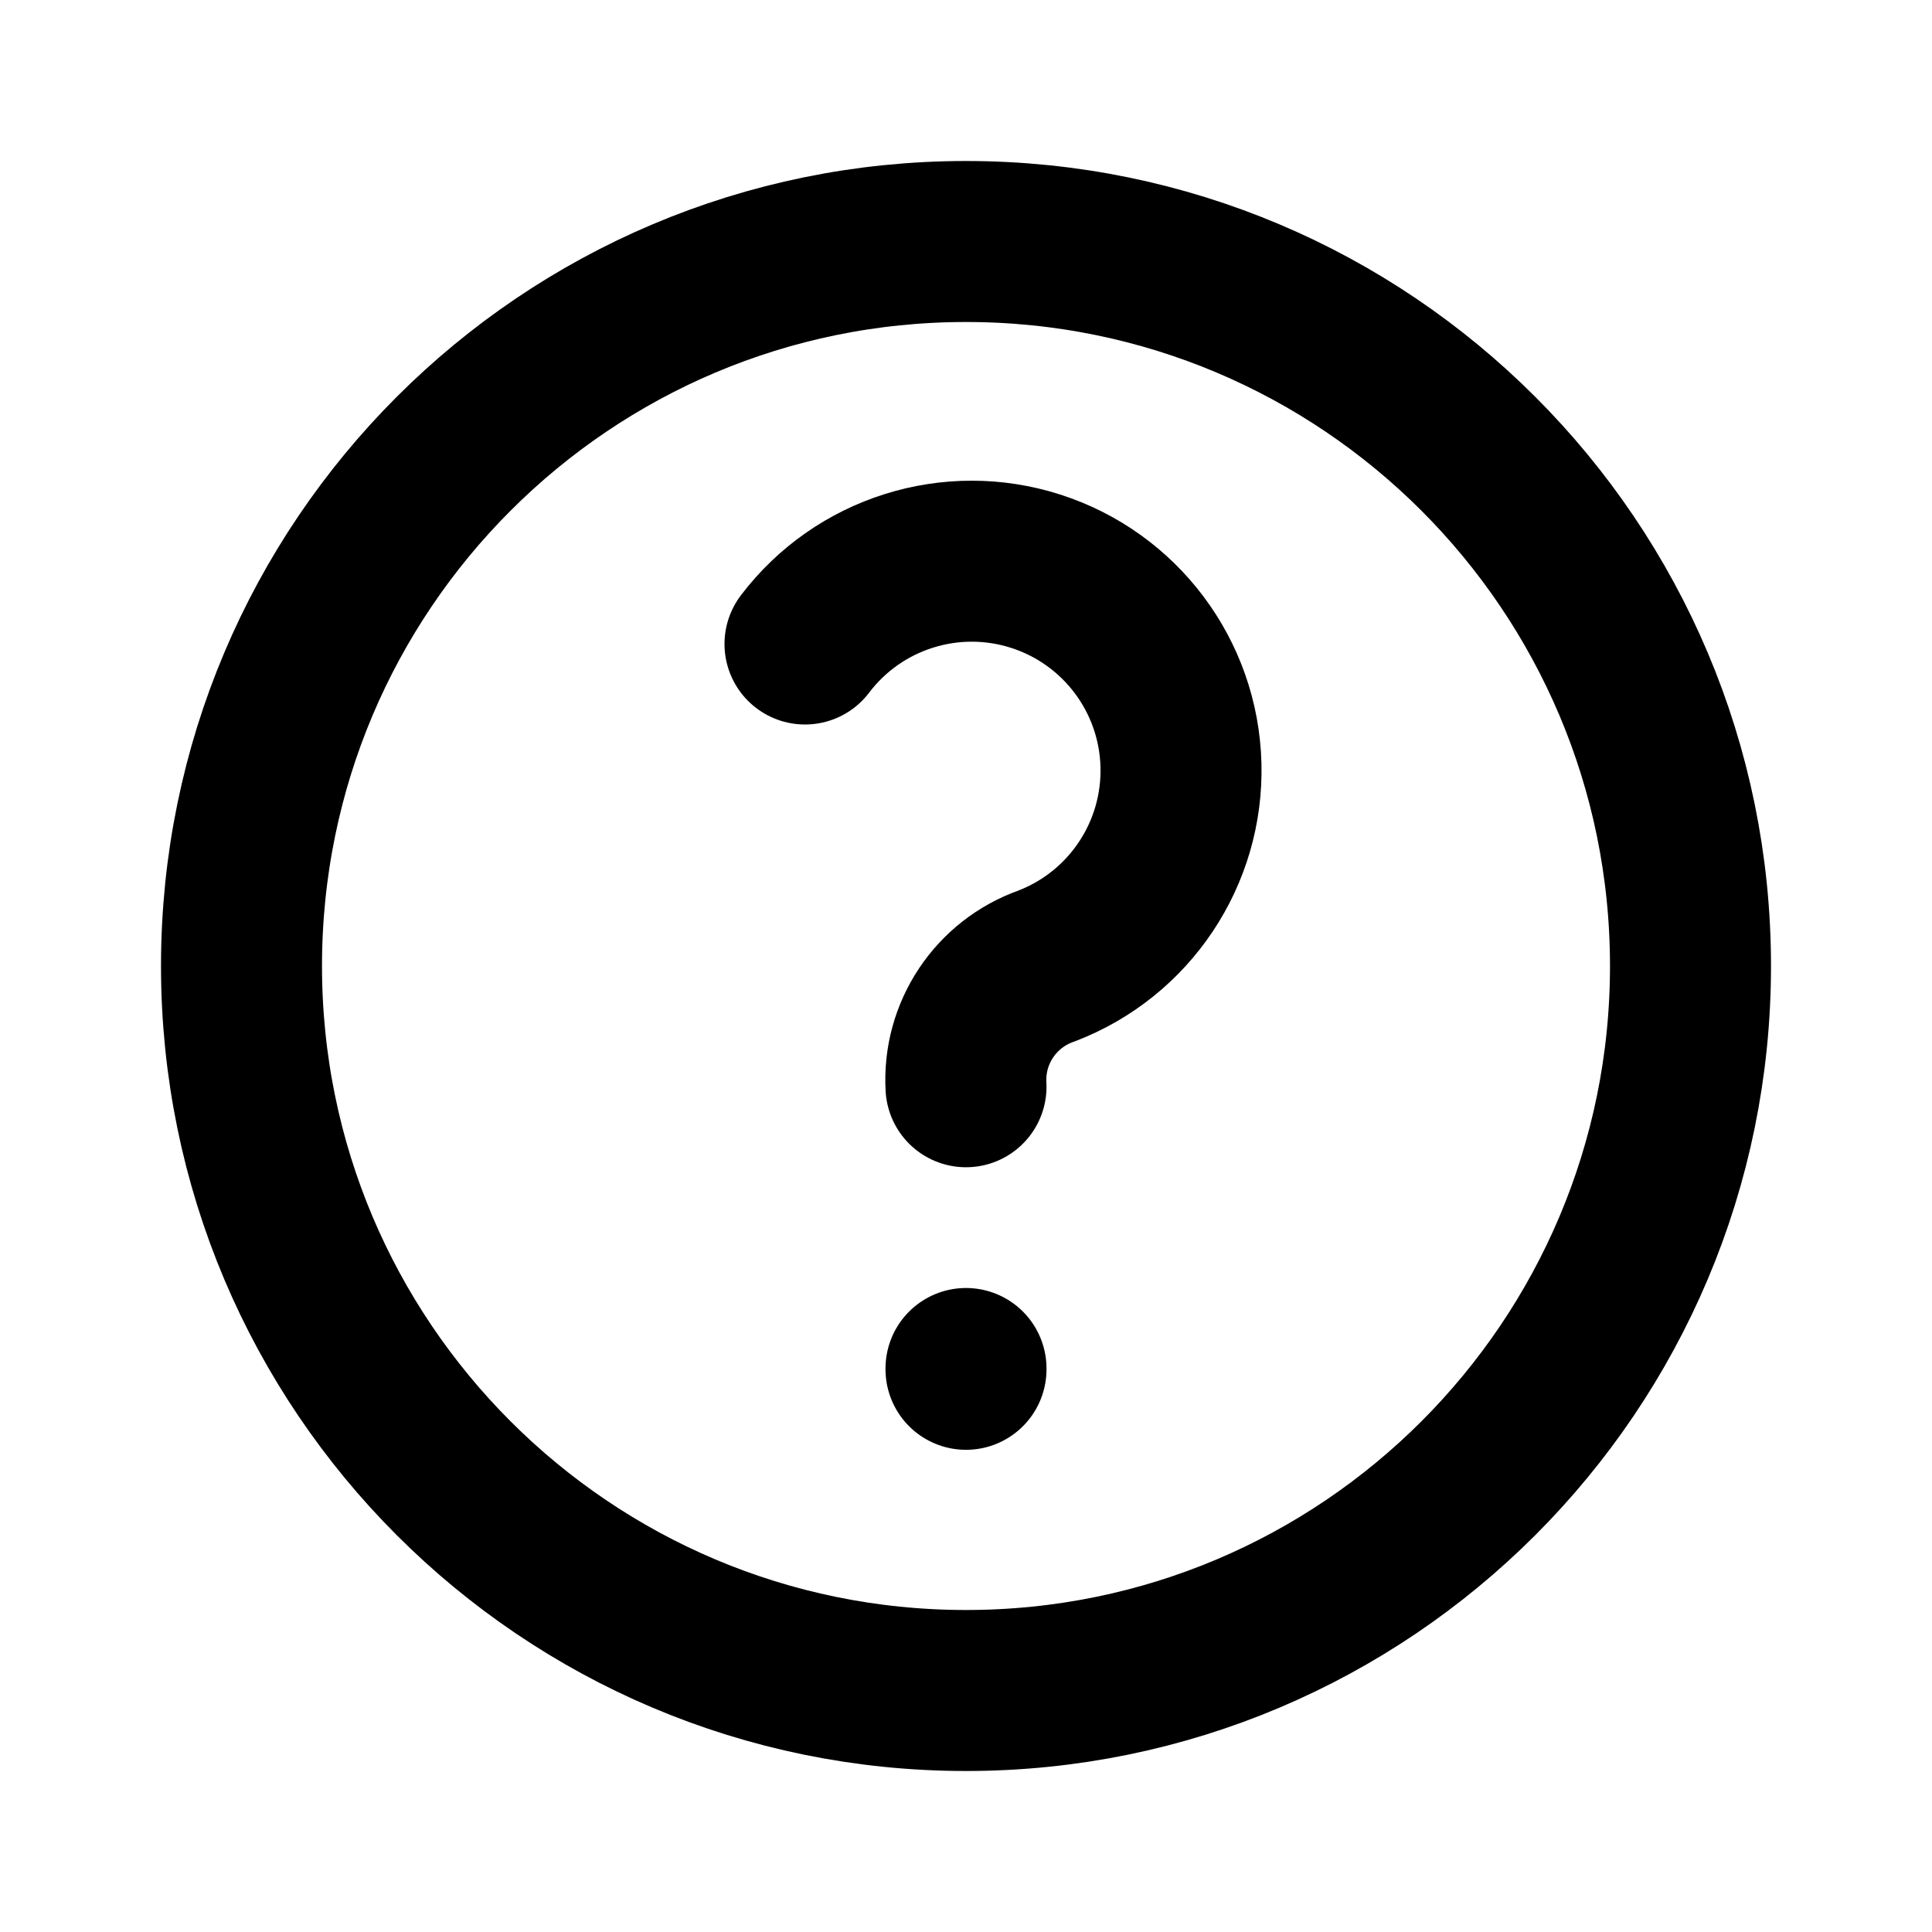
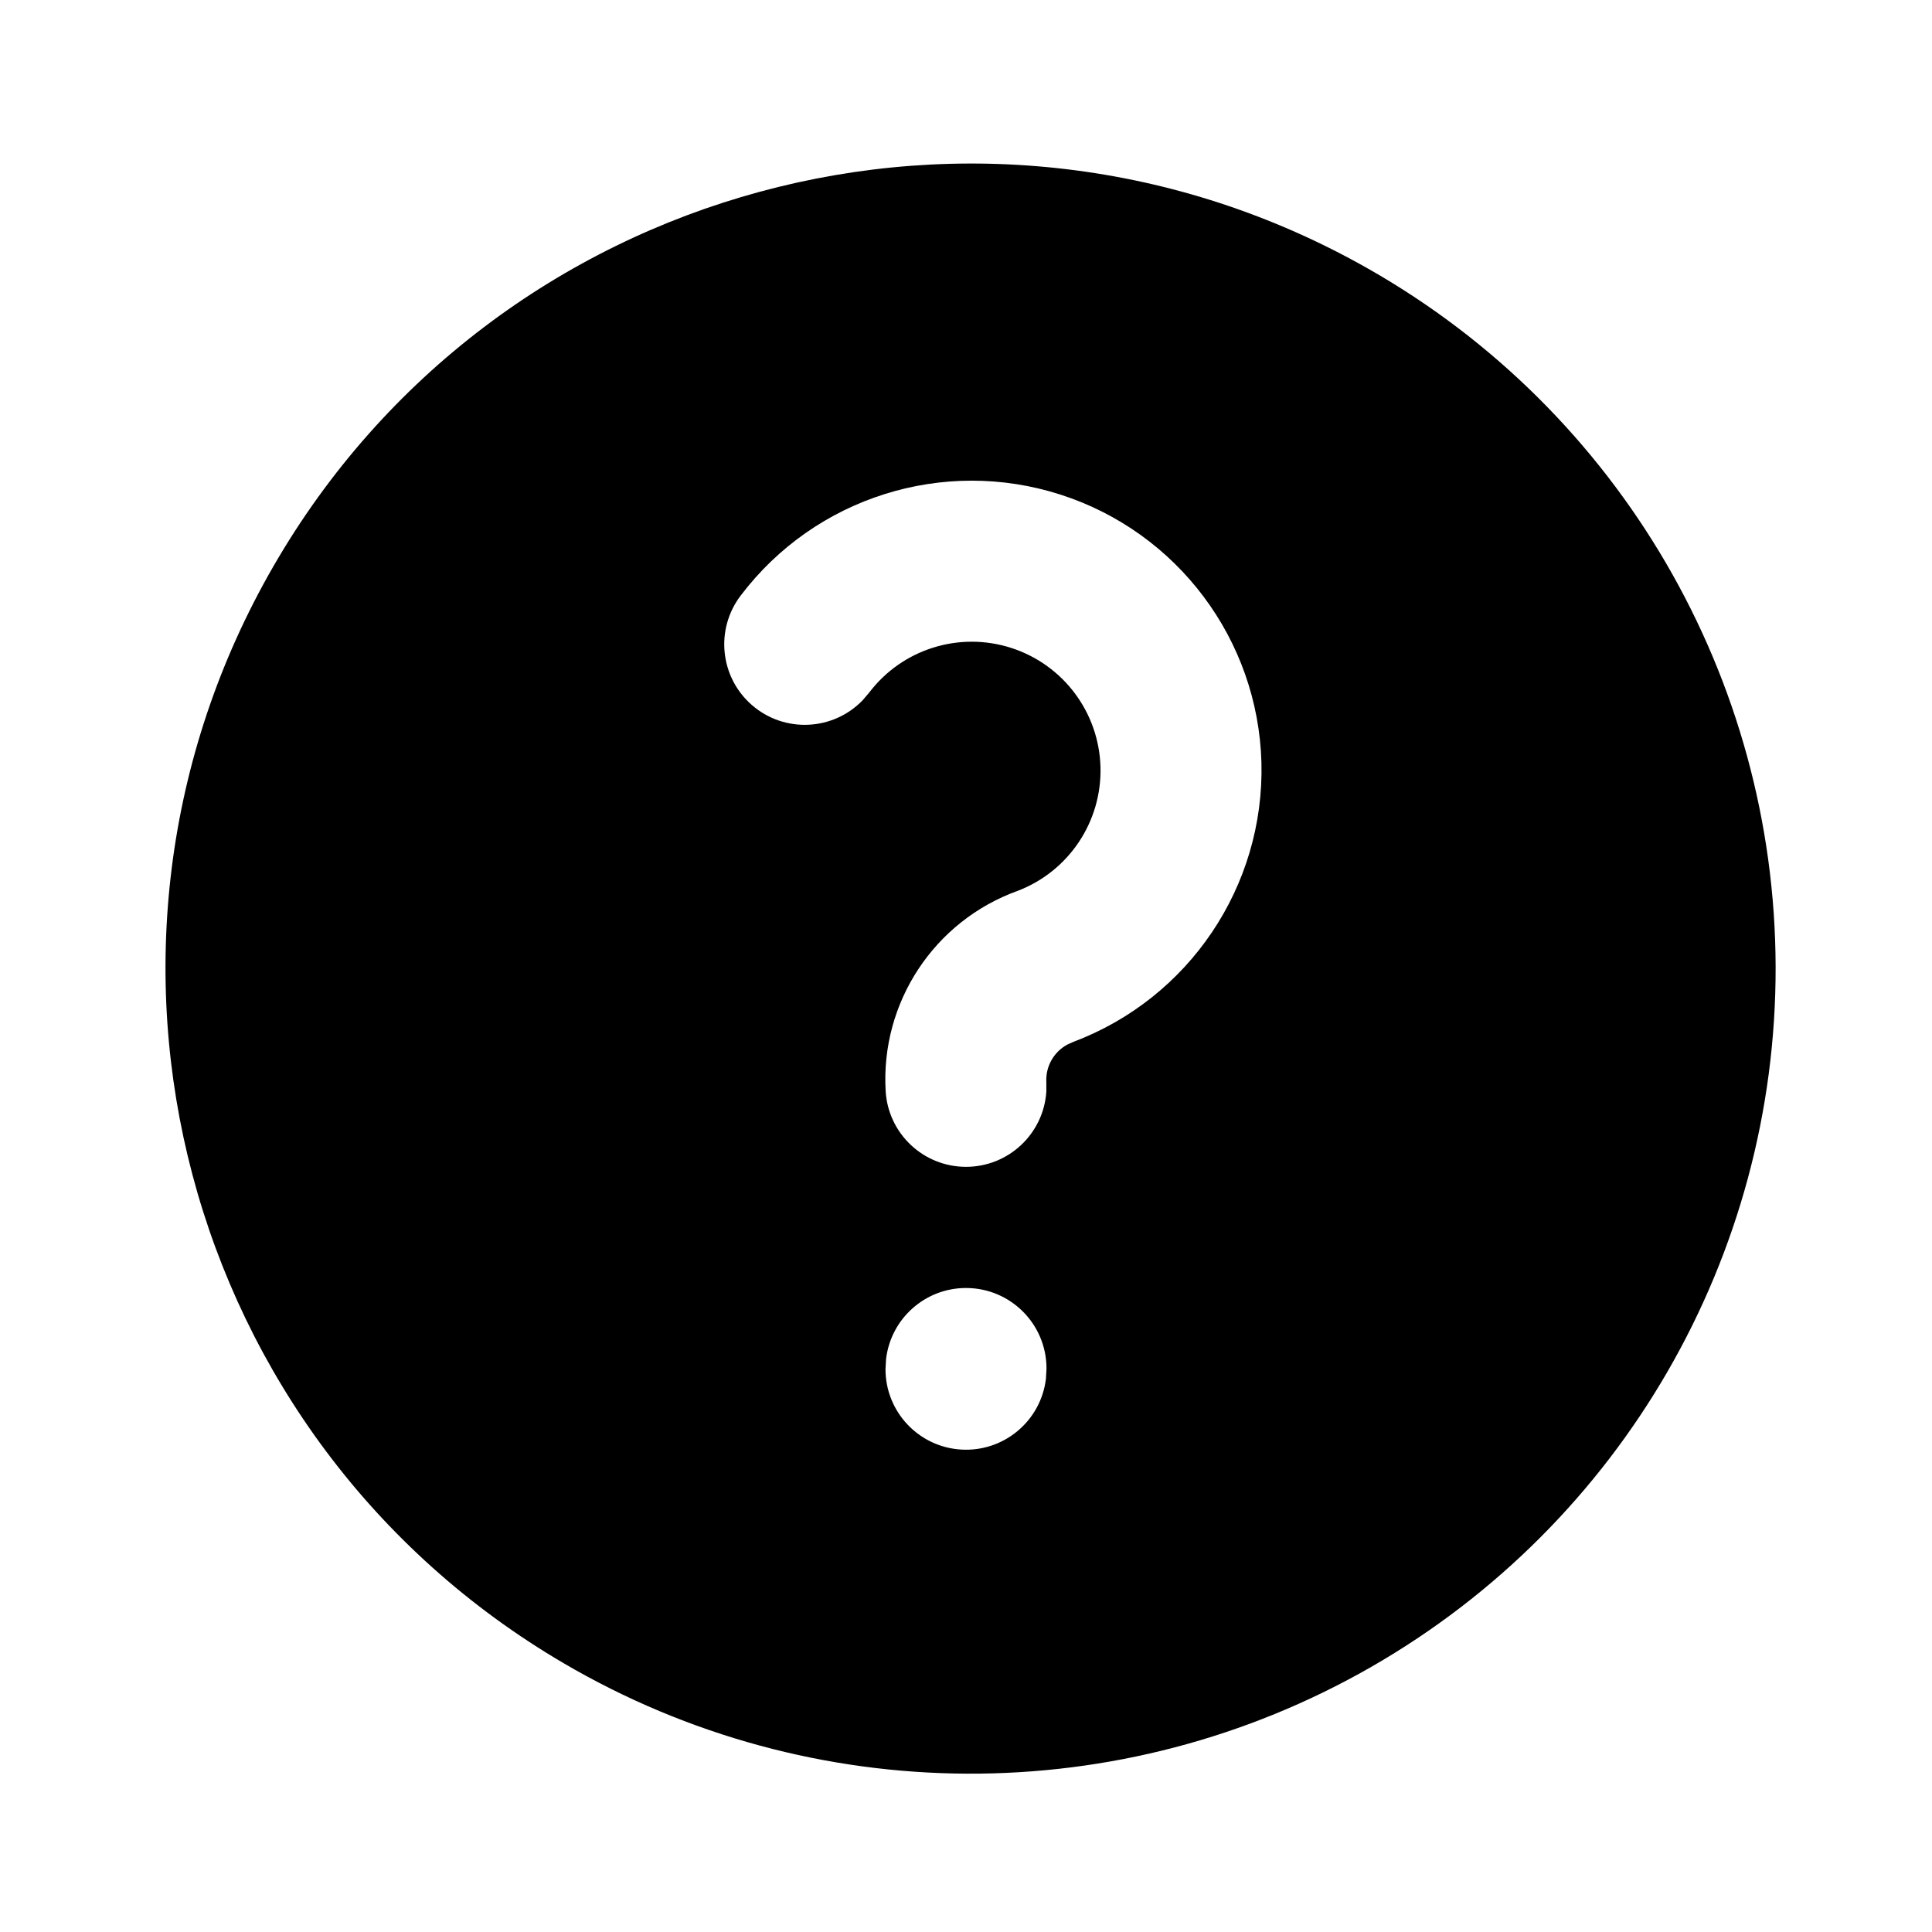
- <svg xmlns="http://www.w3.org/2000/svg" width="24" height="24" viewBox="0 0 24 24" fill="none" stroke="currentColor" stroke-width="2" stroke-linecap="round" stroke-linejoin="round" class="icon icon-tabler icons-tabler-outline icon-tabler-help">
+ <svg xmlns="http://www.w3.org/2000/svg" width="24" height="24" viewBox="0 0 24 24" fill="currentColor" class="icon icon-tabler icons-tabler-filled icon-tabler-help">
  <path stroke="none" d="M0 0h24v24H0z" fill="none" />
-   <path d="M3 12a9 9 0 1 0 18 0a9 9 0 1 0 -18 0" />
-   <path d="M12 17l0 .01" />
-   <path d="M12 13.5a1.5 1.5 0 0 1 1 -1.5a2.6 2.6 0 1 0 -3 -4" />
+   <path d="M17 3.34a10 10 0 1 1 -10 17.32a10 10 0 0 1 10 -17.32m-5 12.66a1 1 0 0 0 -.993 .883l-.007 .127a1 1 0 0 0 1.993 .117l.007 -.127a1 1 0 0 0 -1 -1m1.173 -9.856a3.6 3.6 0 0 0 -3.97 1.252a1 1 0 0 0 1.512 1.304l.082 -.096a1.6 1.6 0 1 1 1.846 2.462a2.49 2.49 0 0 0 -1.641 2.49a1 1 0 0 0 1.996 .004v-.117a.5 .5 0 0 1 .259 -.466l.075 -.034a3.61 3.61 0 0 0 2.338 -3.47a3.6 3.6 0 0 0 -2.497 -3.329" />
</svg>
